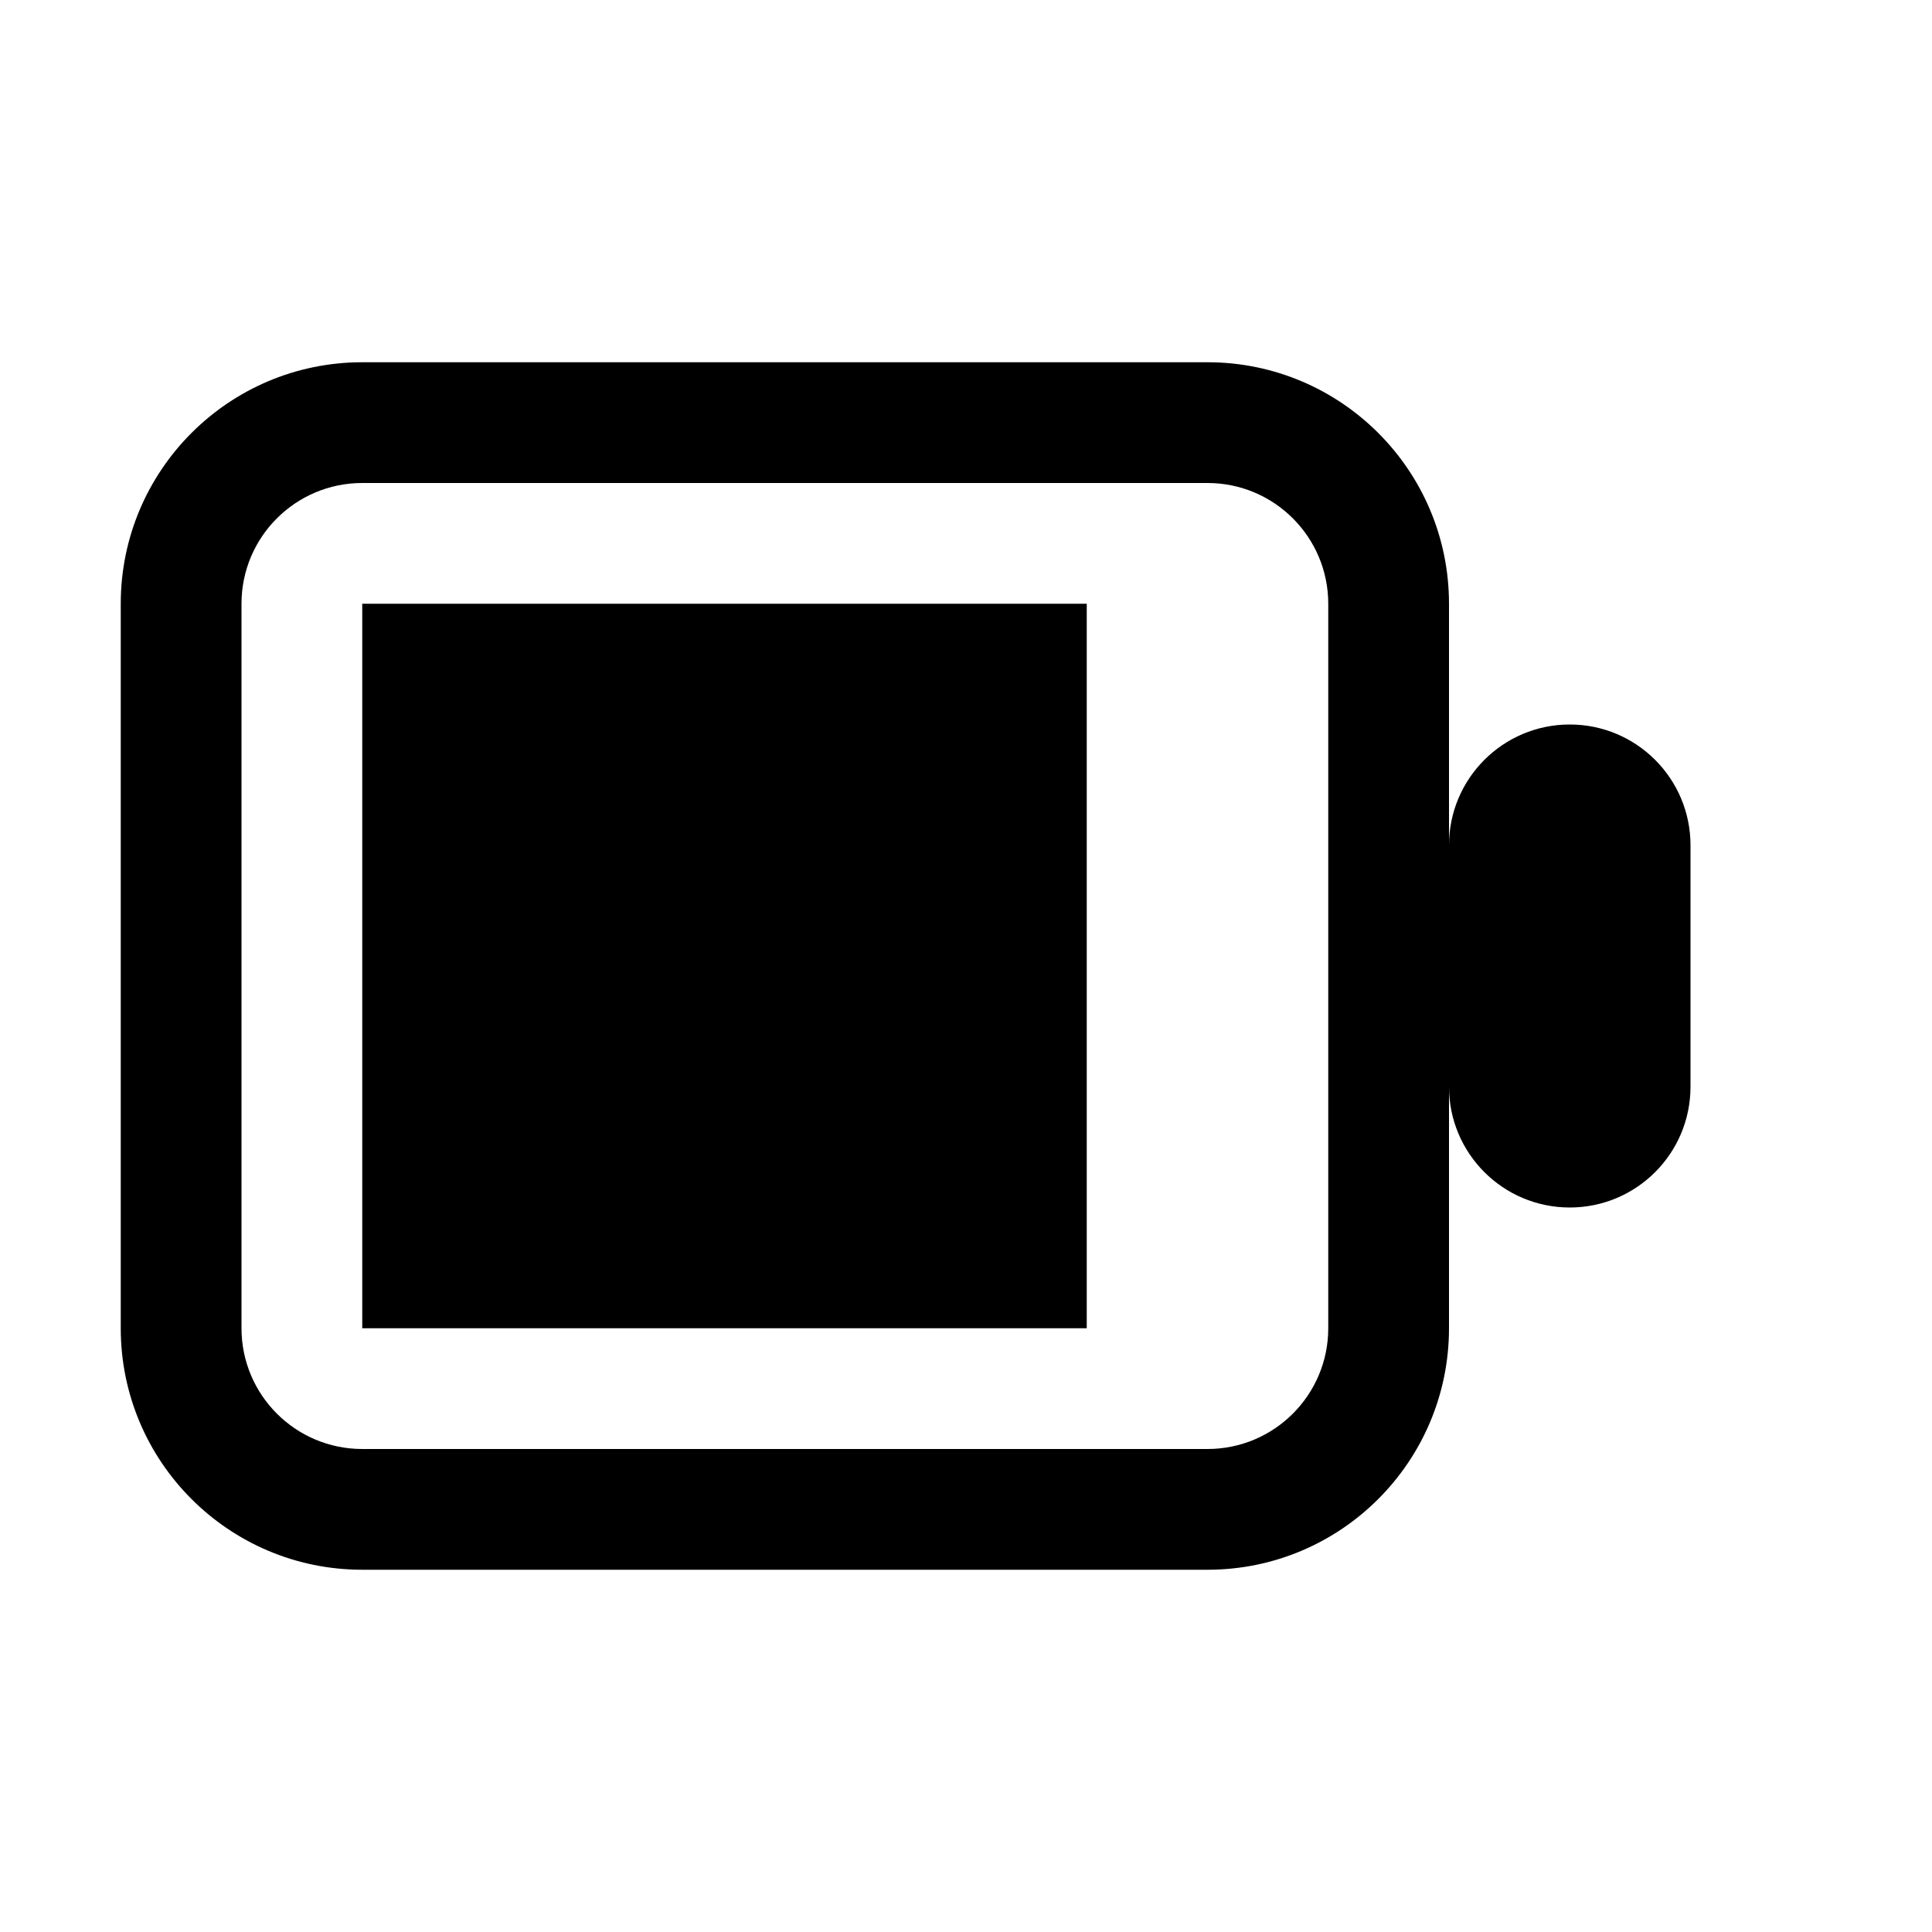
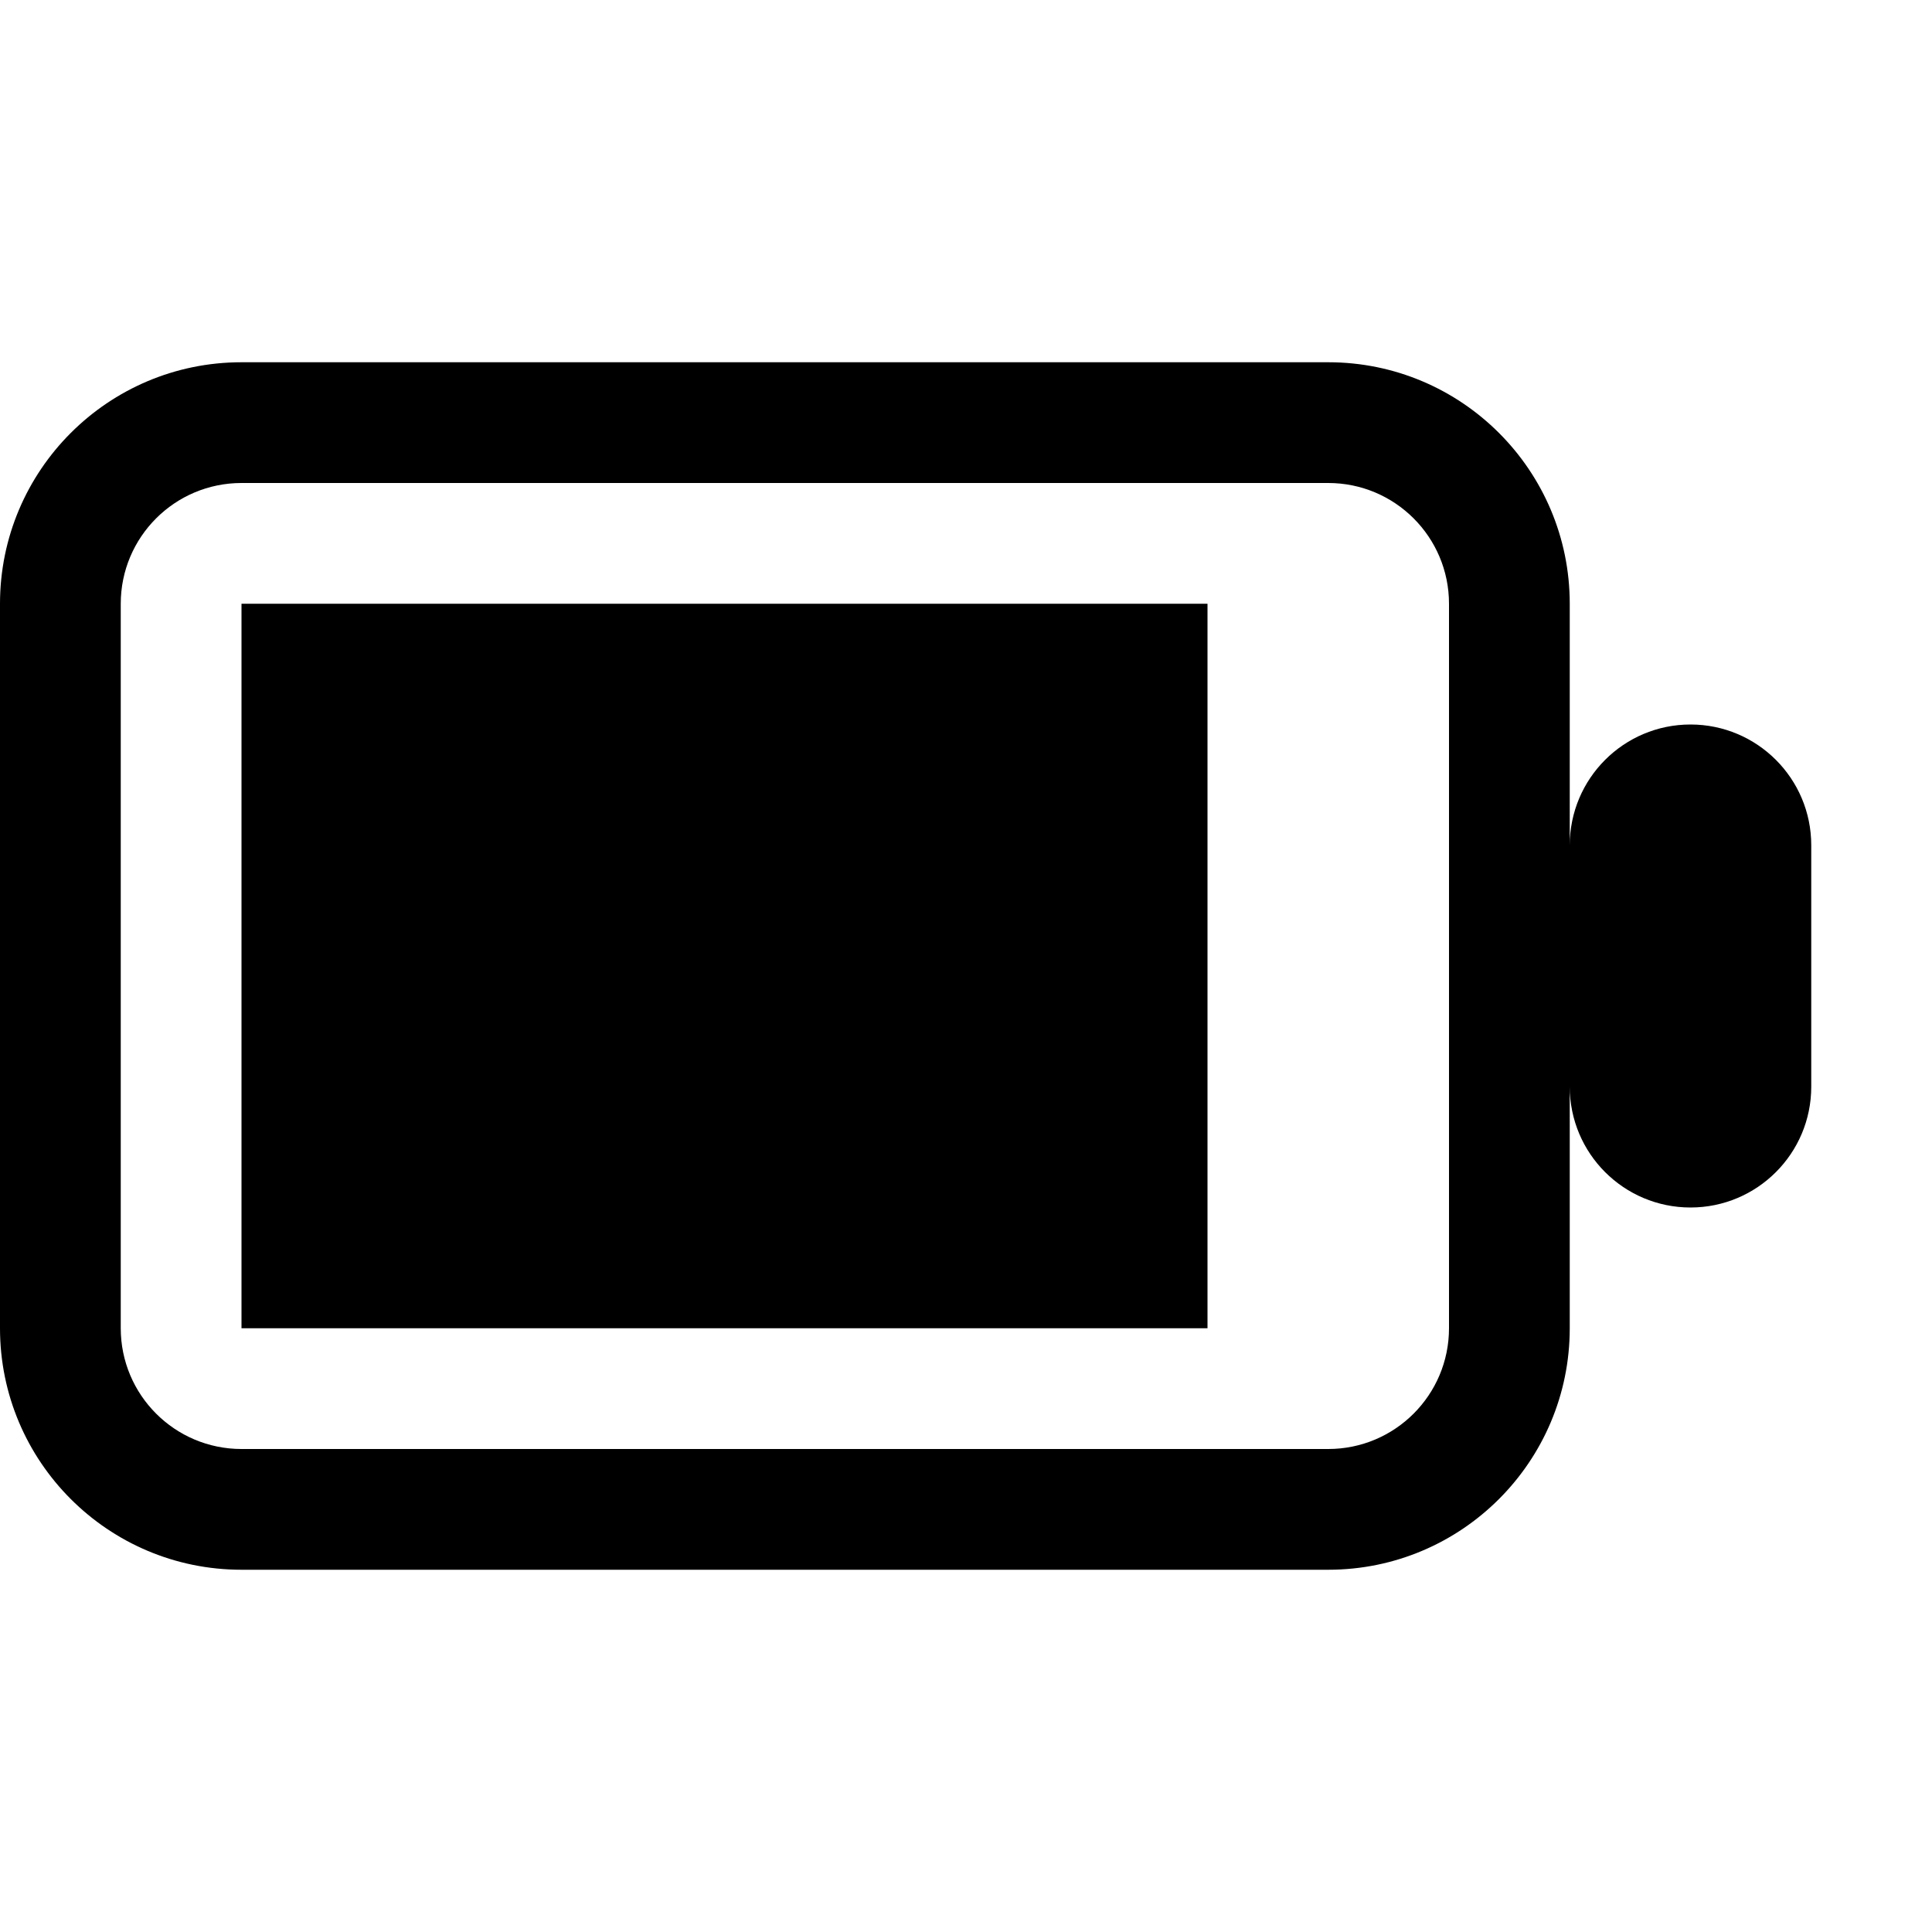
<svg xmlns="http://www.w3.org/2000/svg" width="16" height="16" viewBox="0 0 16 16">
-   <path fill-rule="evenodd" fill="#000000" d="M3 3h7a2 2 0 0 1 2 2v6a2 2 0 0 1 -2 2h-7a2 2 0 0 1 -2 -2v-6a2 2 0 0 1 2 -2zM3 4h7a1 1 0 0 1 1 1v6a1 1 0 0 1 -1 1h-7a1 1 0 0 1 -1 -1v-6a1 1 0 0 1 1 -1zM13 6h0a1 1 0 0 1 1 1v2a1 1 0 0 1 -1 1h0a1 1 0 0 1 -1 -1v-2a1 1 0 0 1 1 -1z" />
-   <path fill="#000000" d="M3 5h6v6h-6z" />
+   <path fill-rule="evenodd" fill="#000000" d="M2 3h9a2 2 0 0 1 2 2v6a2 2 0 0 1 -2 2h-9a2 2 0 0 1 -2 -2v-6a2 2 0 0 1 2 -2zM2 4h9a1 1 0 0 1 1 1v6a1 1 0 0 1 -1 1h-9a1 1 0 0 1 -1 -1v-6a1 1 0 0 1 1 -1zM14 6h0a1 1 0 0 1 1 1v2a1 1 0 0 1 -1 1h0a1 1 0 0 1 -1 -1v-2a1 1 0 0 1 1 -1z" />
+   <path fill="#000000" d="M2 5h8v6h-8z" />
</svg>
